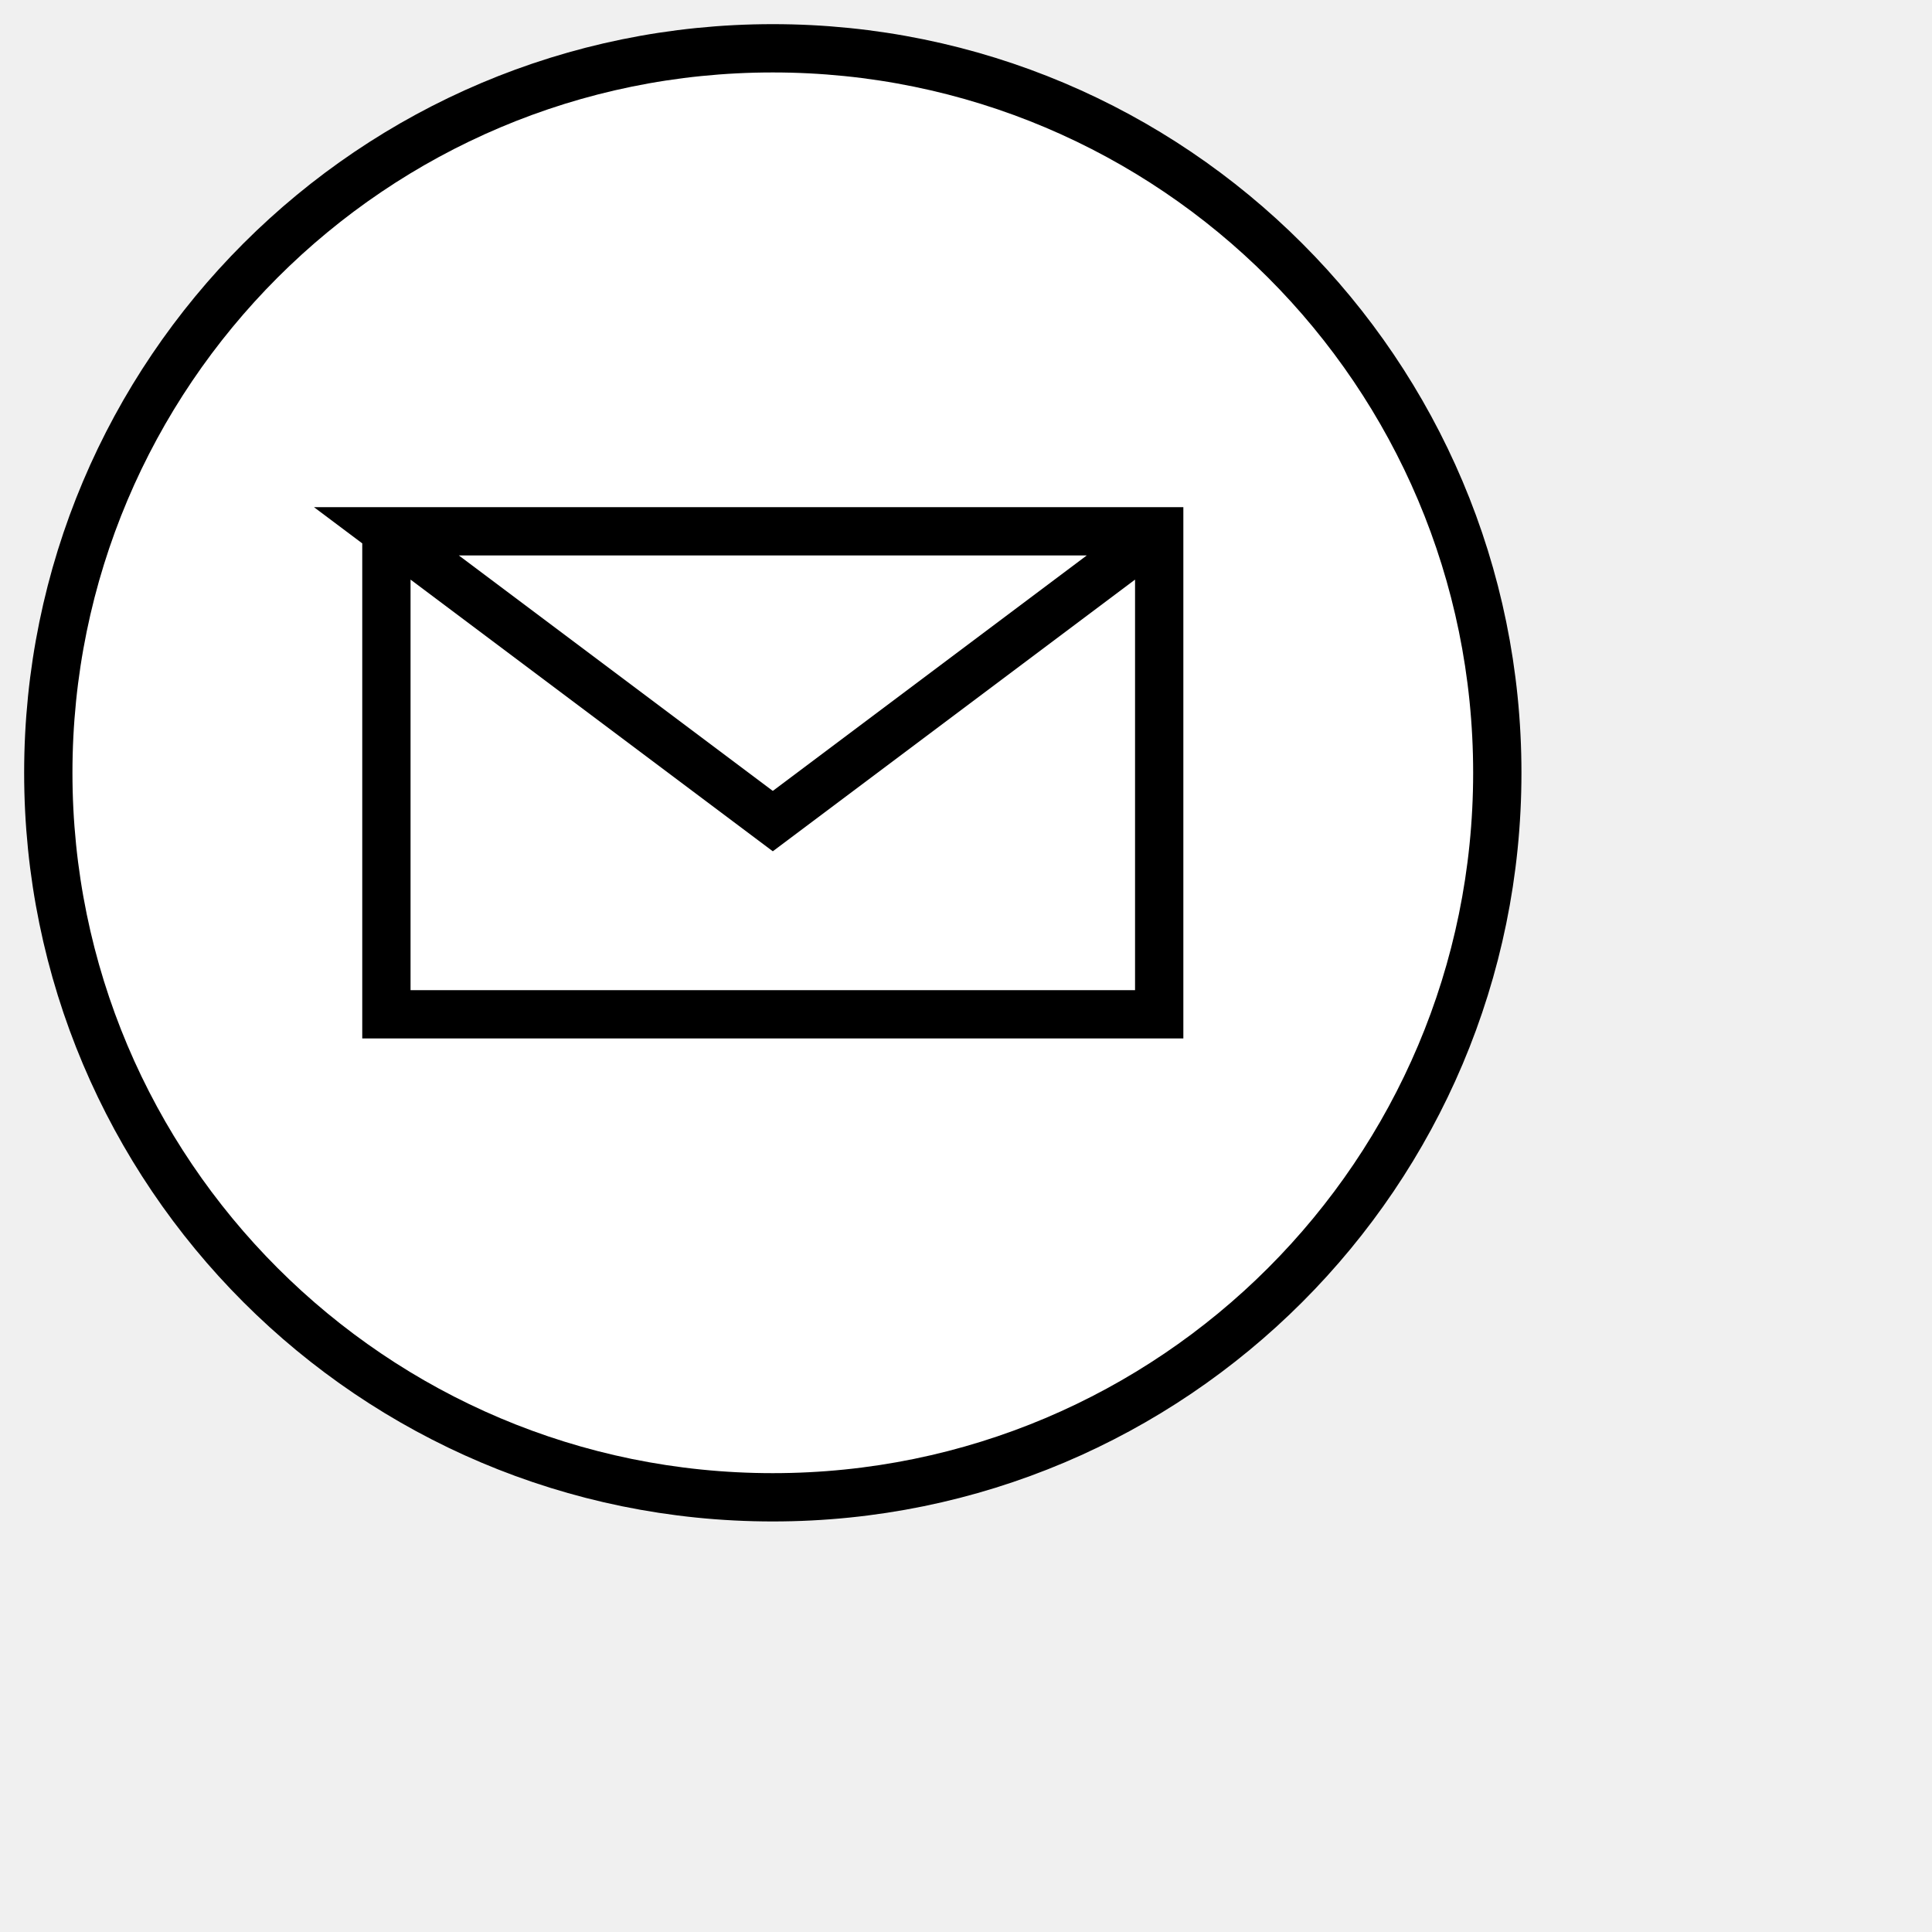
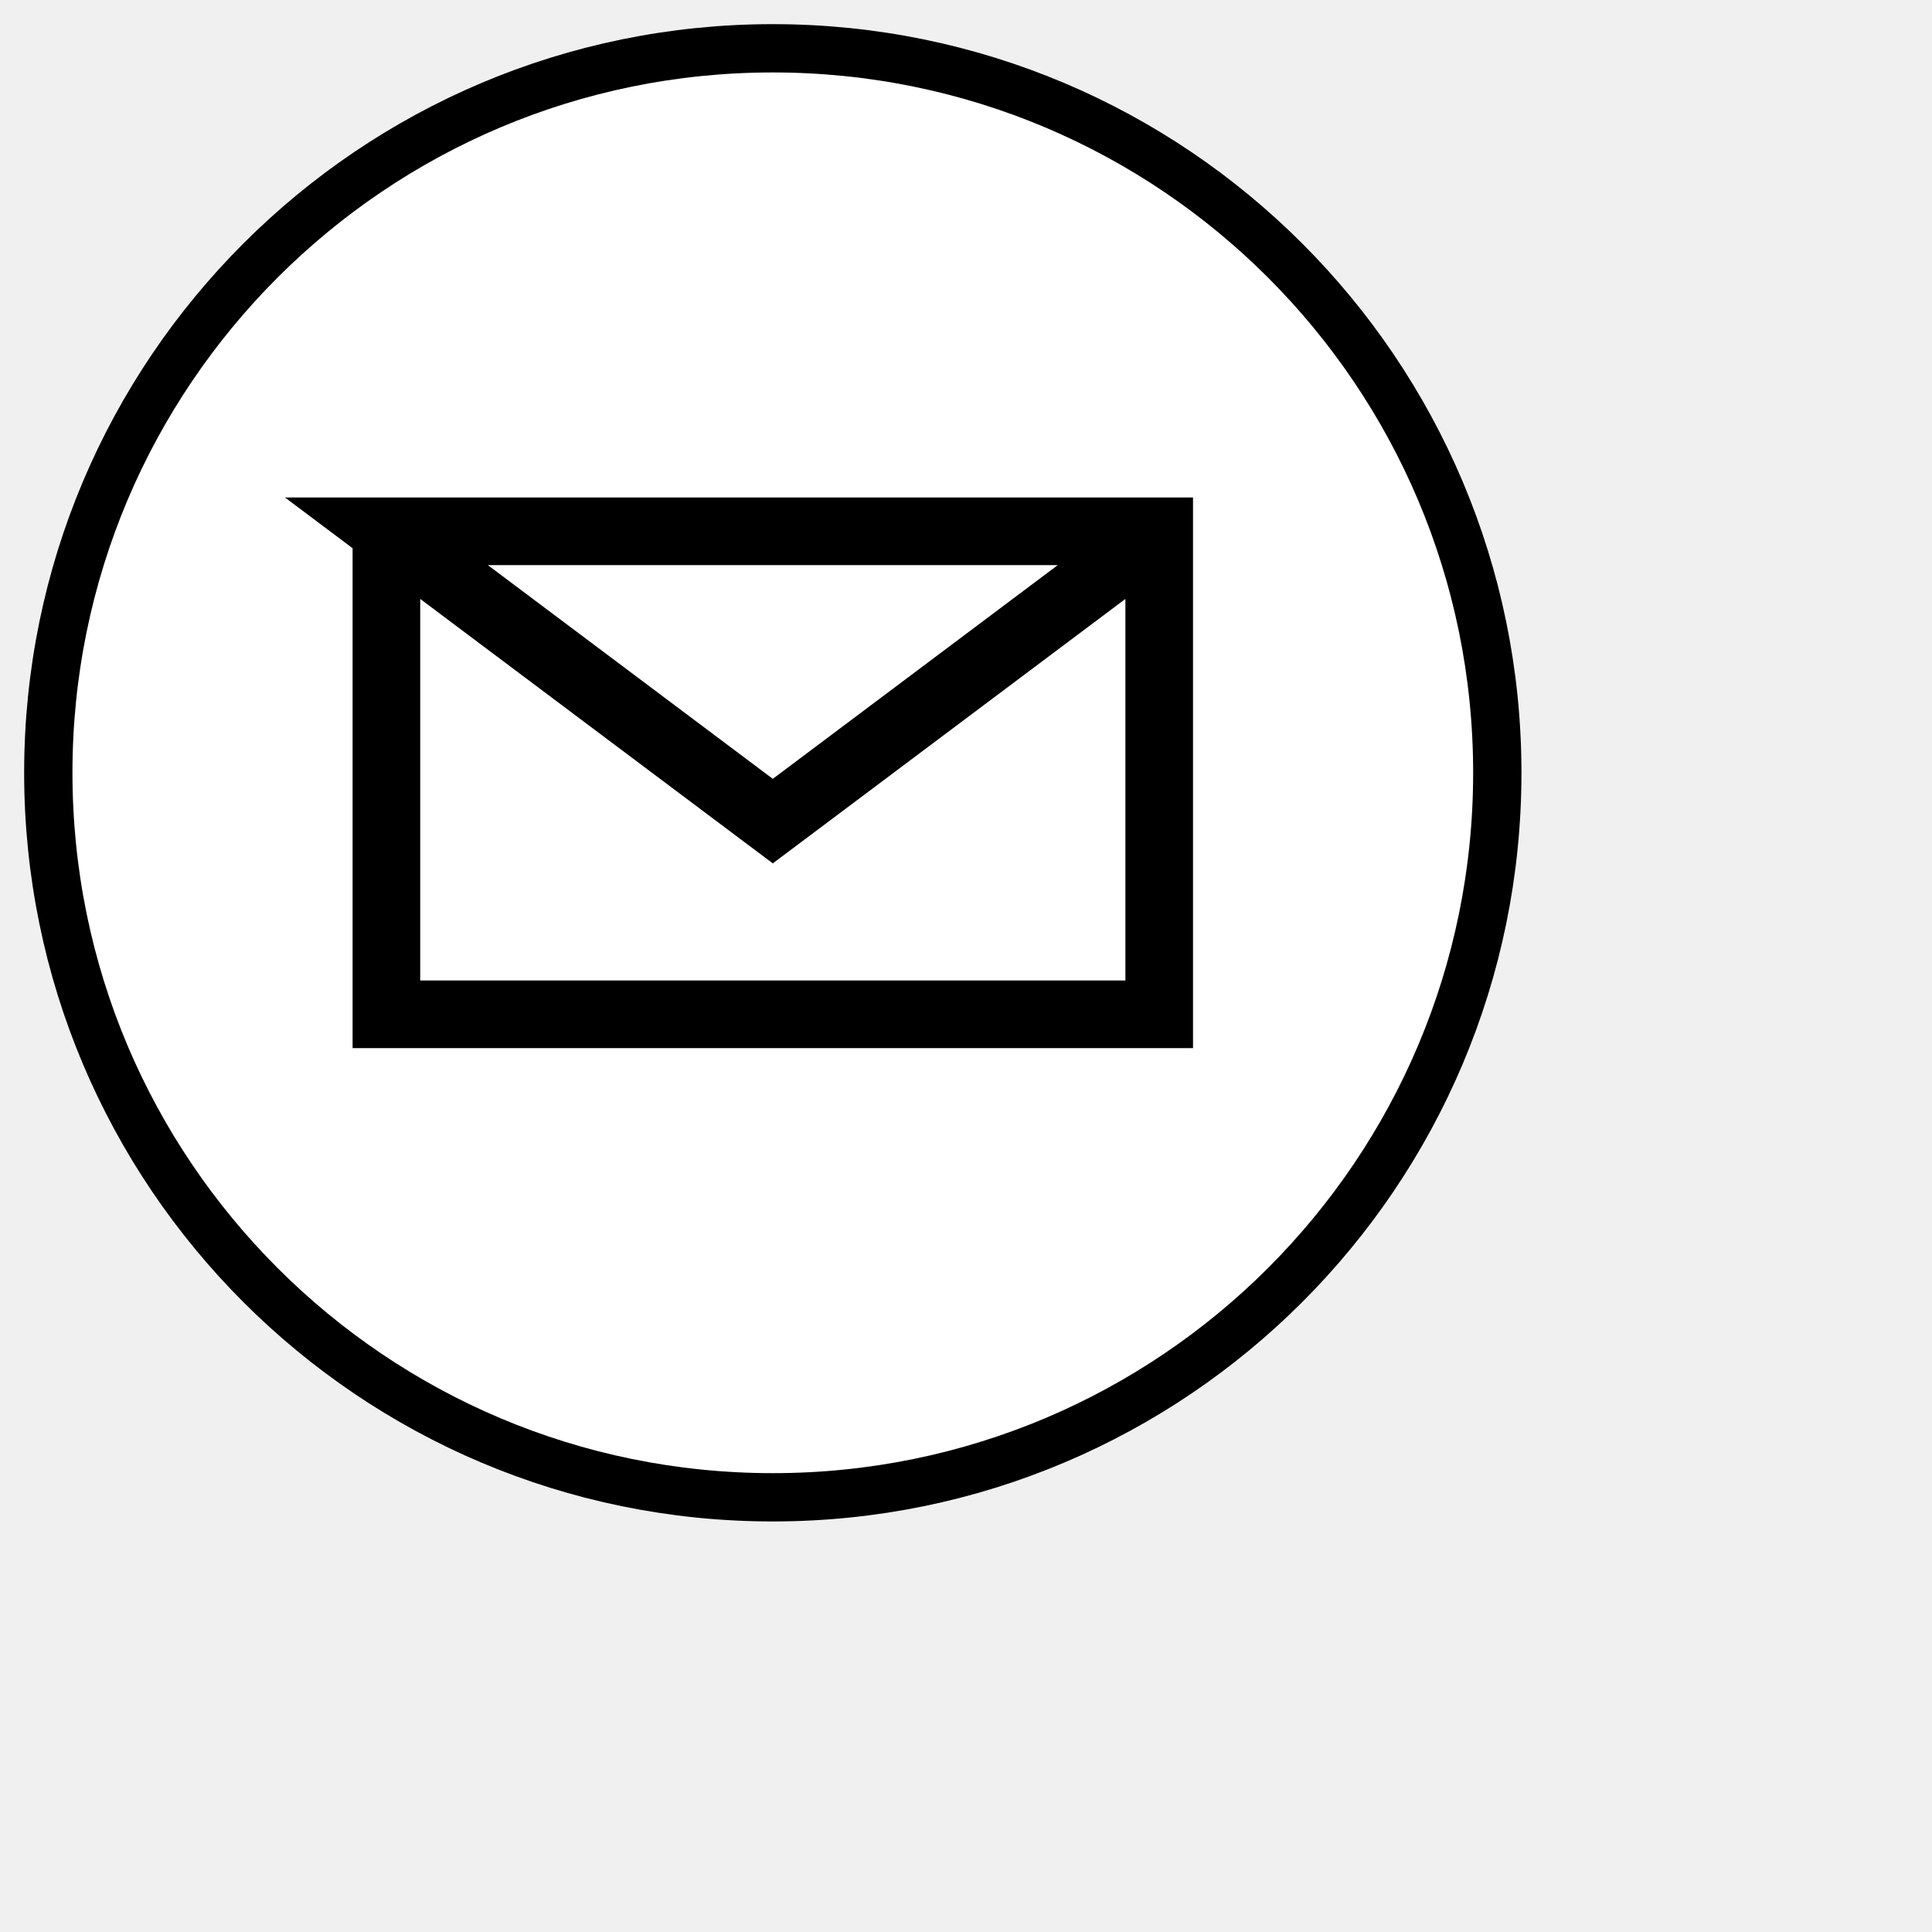
<svg xmlns="http://www.w3.org/2000/svg" xmlns:ns1="http://www.b3mn.org/oryx" width="40" height="40" version="1.0">
  <defs />
  <ns1:magnets>
    <ns1:magnet ns1:cx="16" ns1:cy="16" ns1:default="yes" />
  </ns1:magnets>
  <g pointer-events="fill">
    <circle id="frame" cx="16" cy="16" r="15" stroke="black" fill="white" stroke-width="1" />
-     <polyline stroke="black" fill="none" stroke-width="1" points="8,11 8,21 24,21 24,11 8,11 16,17 24,11" />
+     <polyline stroke="black" fill="none" stroke-width="1.4" points="8,11 8,21 24,21 24,11 8,11 16,17 24,11" />
  </g>
</svg>
